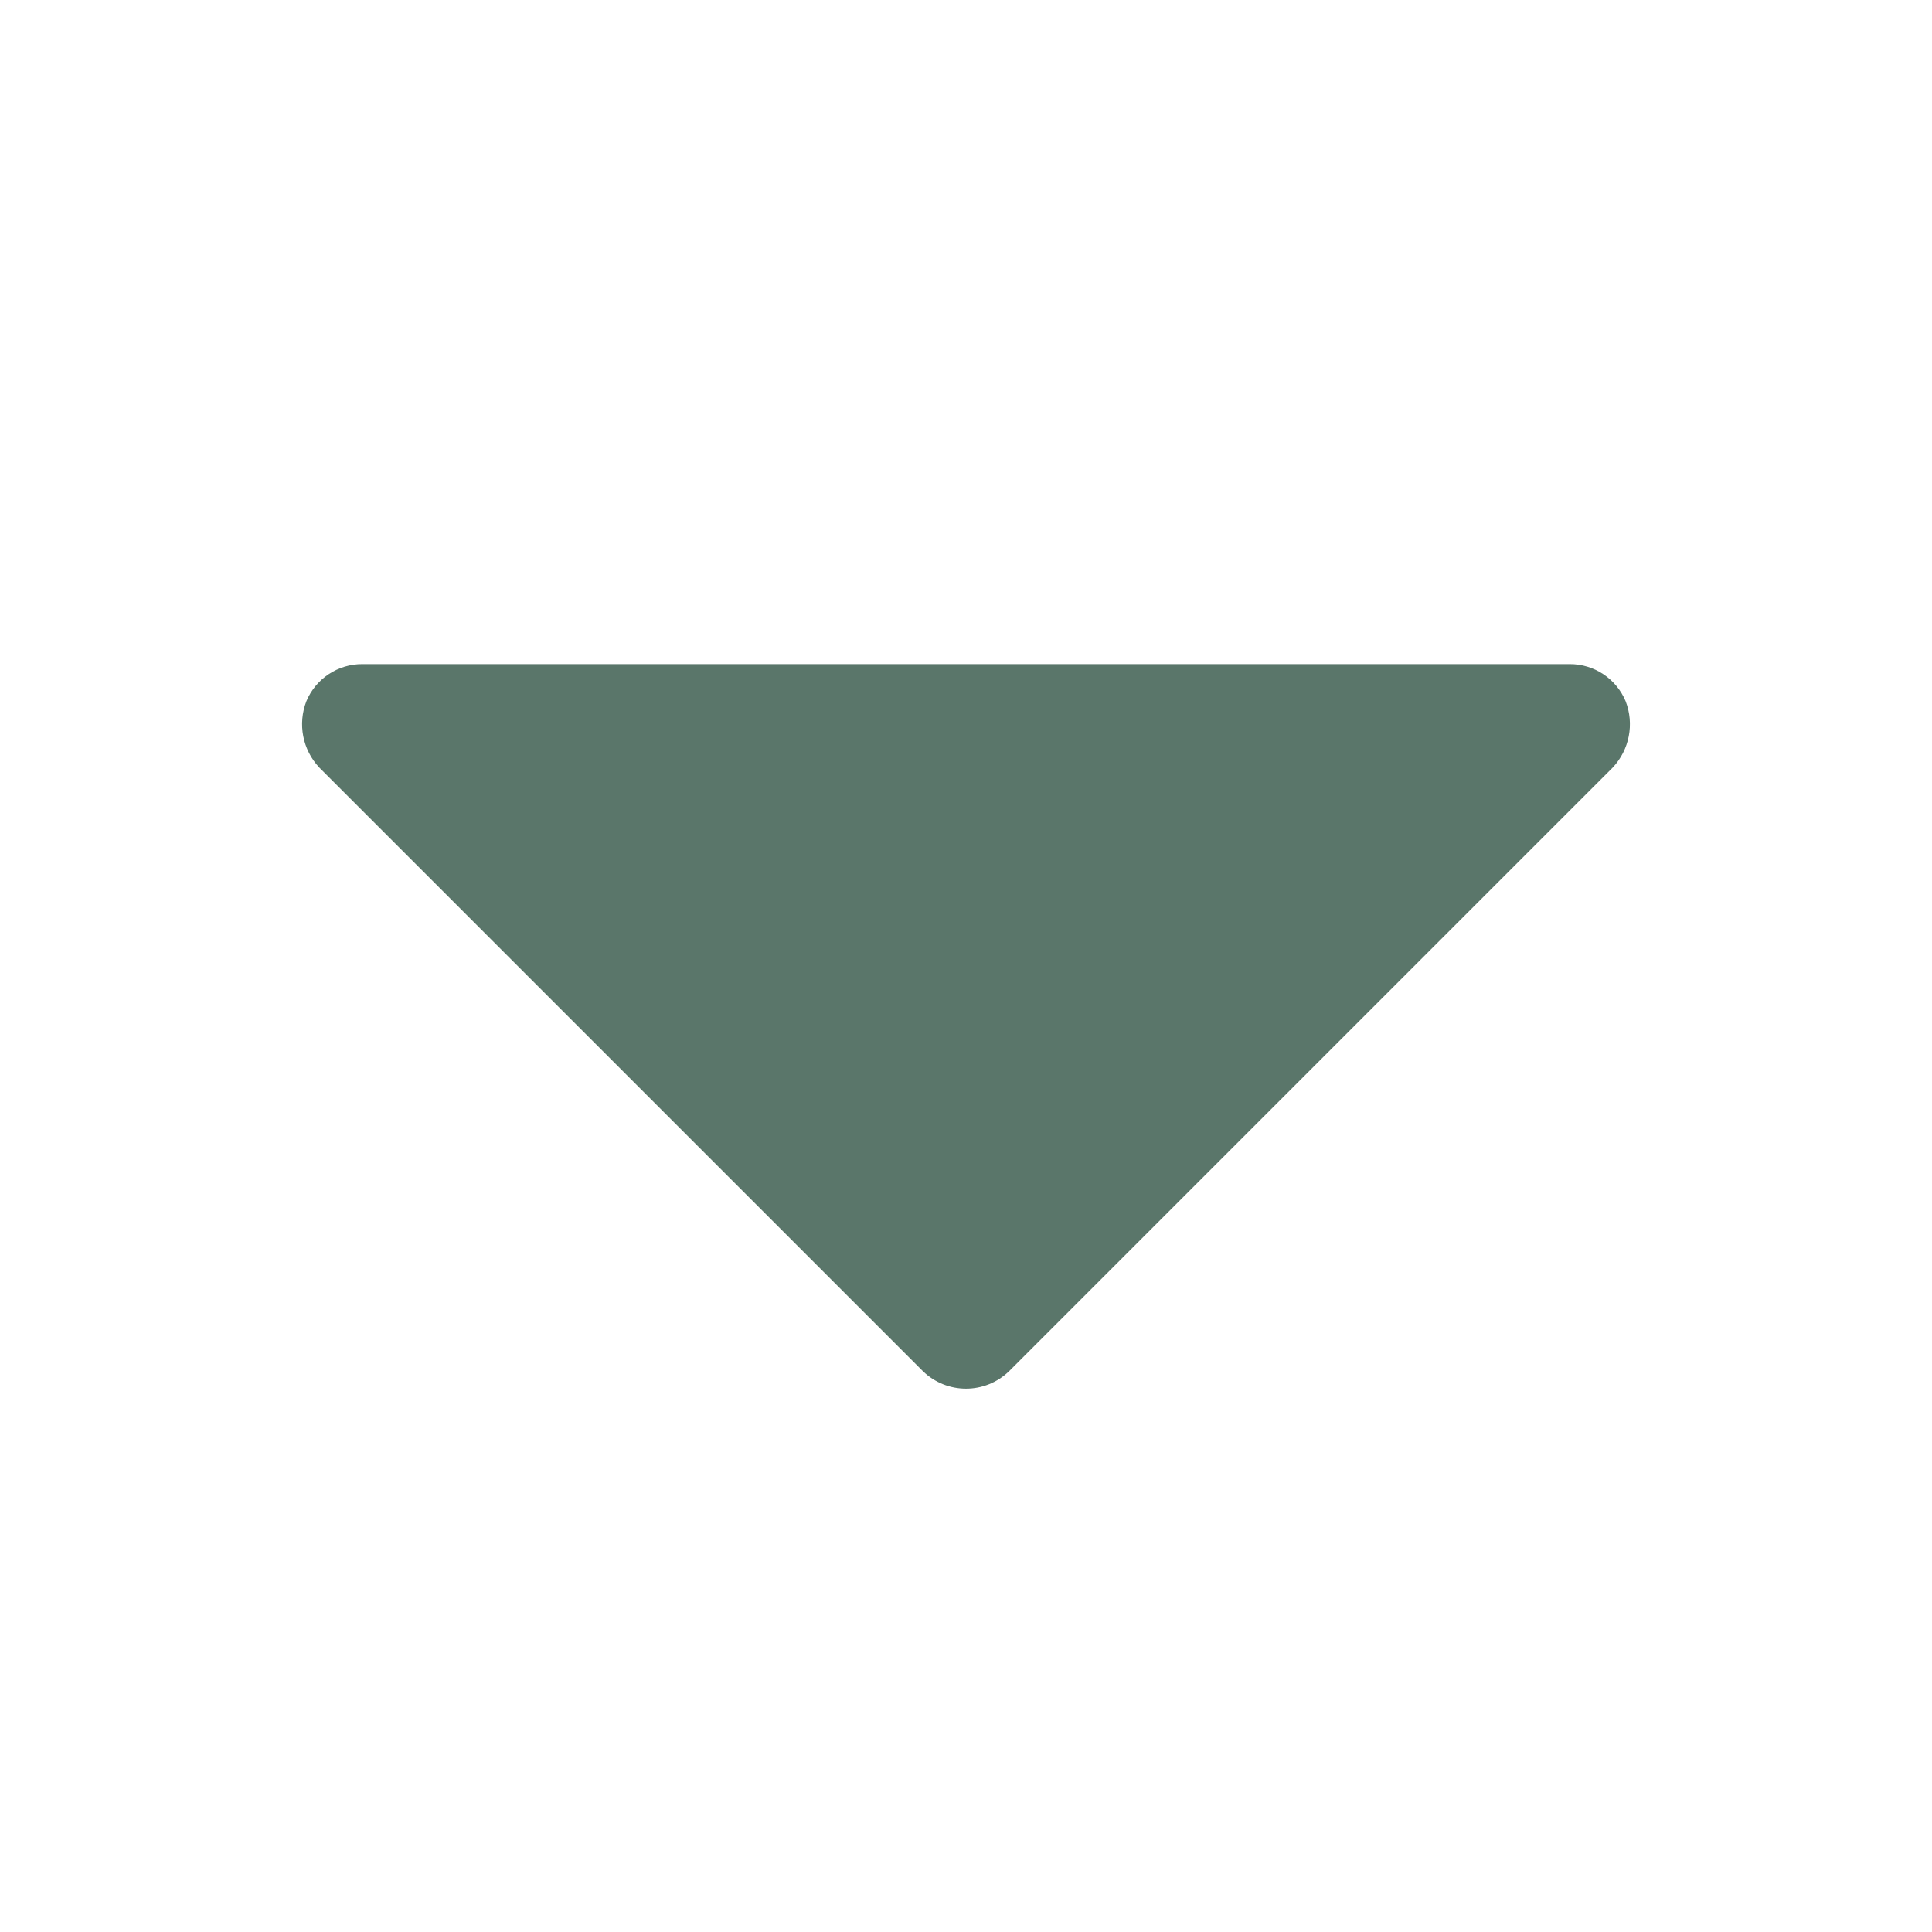
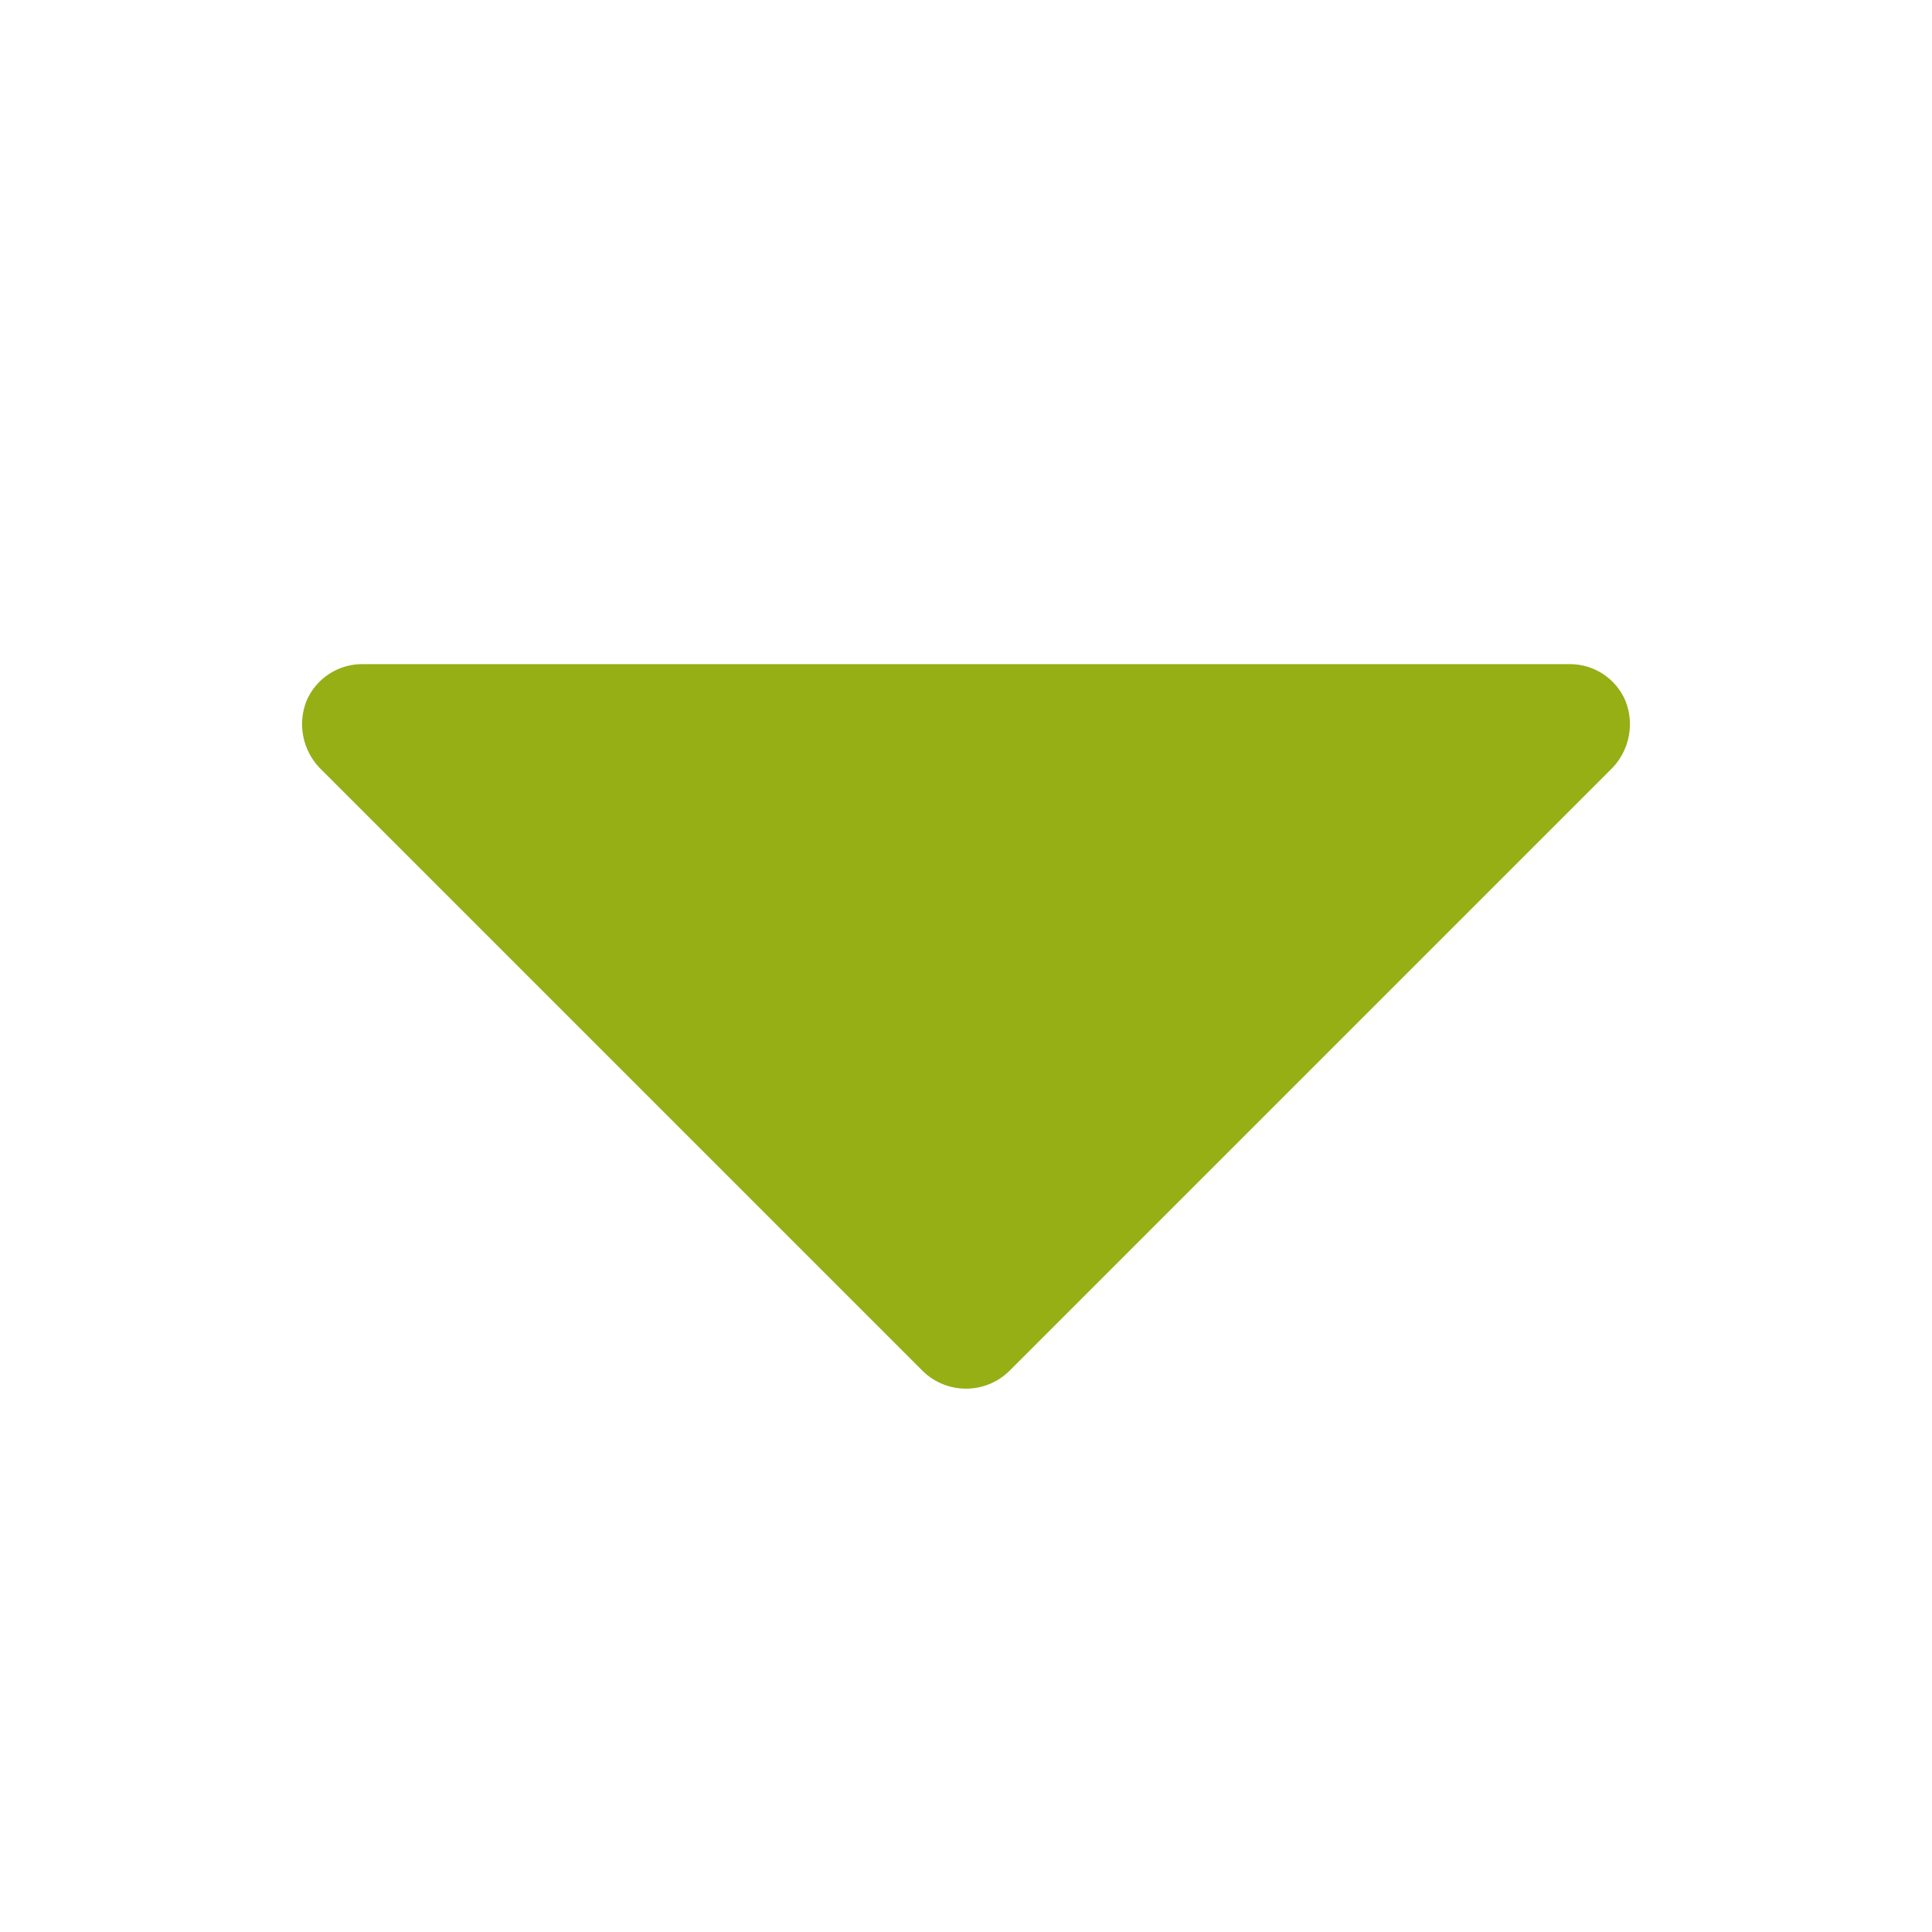
<svg xmlns="http://www.w3.org/2000/svg" version="1.1" width="512" height="512" x="0" y="0" viewBox="0 0 32 32" style="enable-background:new 0 0 512 512" xml:space="preserve" class="">
  <g>
-     <path fill="#5a766a" d="M26.925 11.613A1 1 0 0 0 26 11H6a1 1 0 0 0-.925.613 1.05 1.05 0 0 0 .213 1.1l10 10a1.025 1.025 0 0 0 1.424 0l10-10a1.05 1.05 0 0 0 .213-1.1z" data-original="#000000" class="" />
+     <path fill="#95af15" d="M26.925 11.613A1 1 0 0 0 26 11H6a1 1 0 0 0-.925.613 1.05 1.05 0 0 0 .213 1.1l10 10a1.025 1.025 0 0 0 1.424 0l10-10a1.05 1.05 0 0 0 .213-1.1z" data-original="#000000" class="" />
  </g>
</svg>
